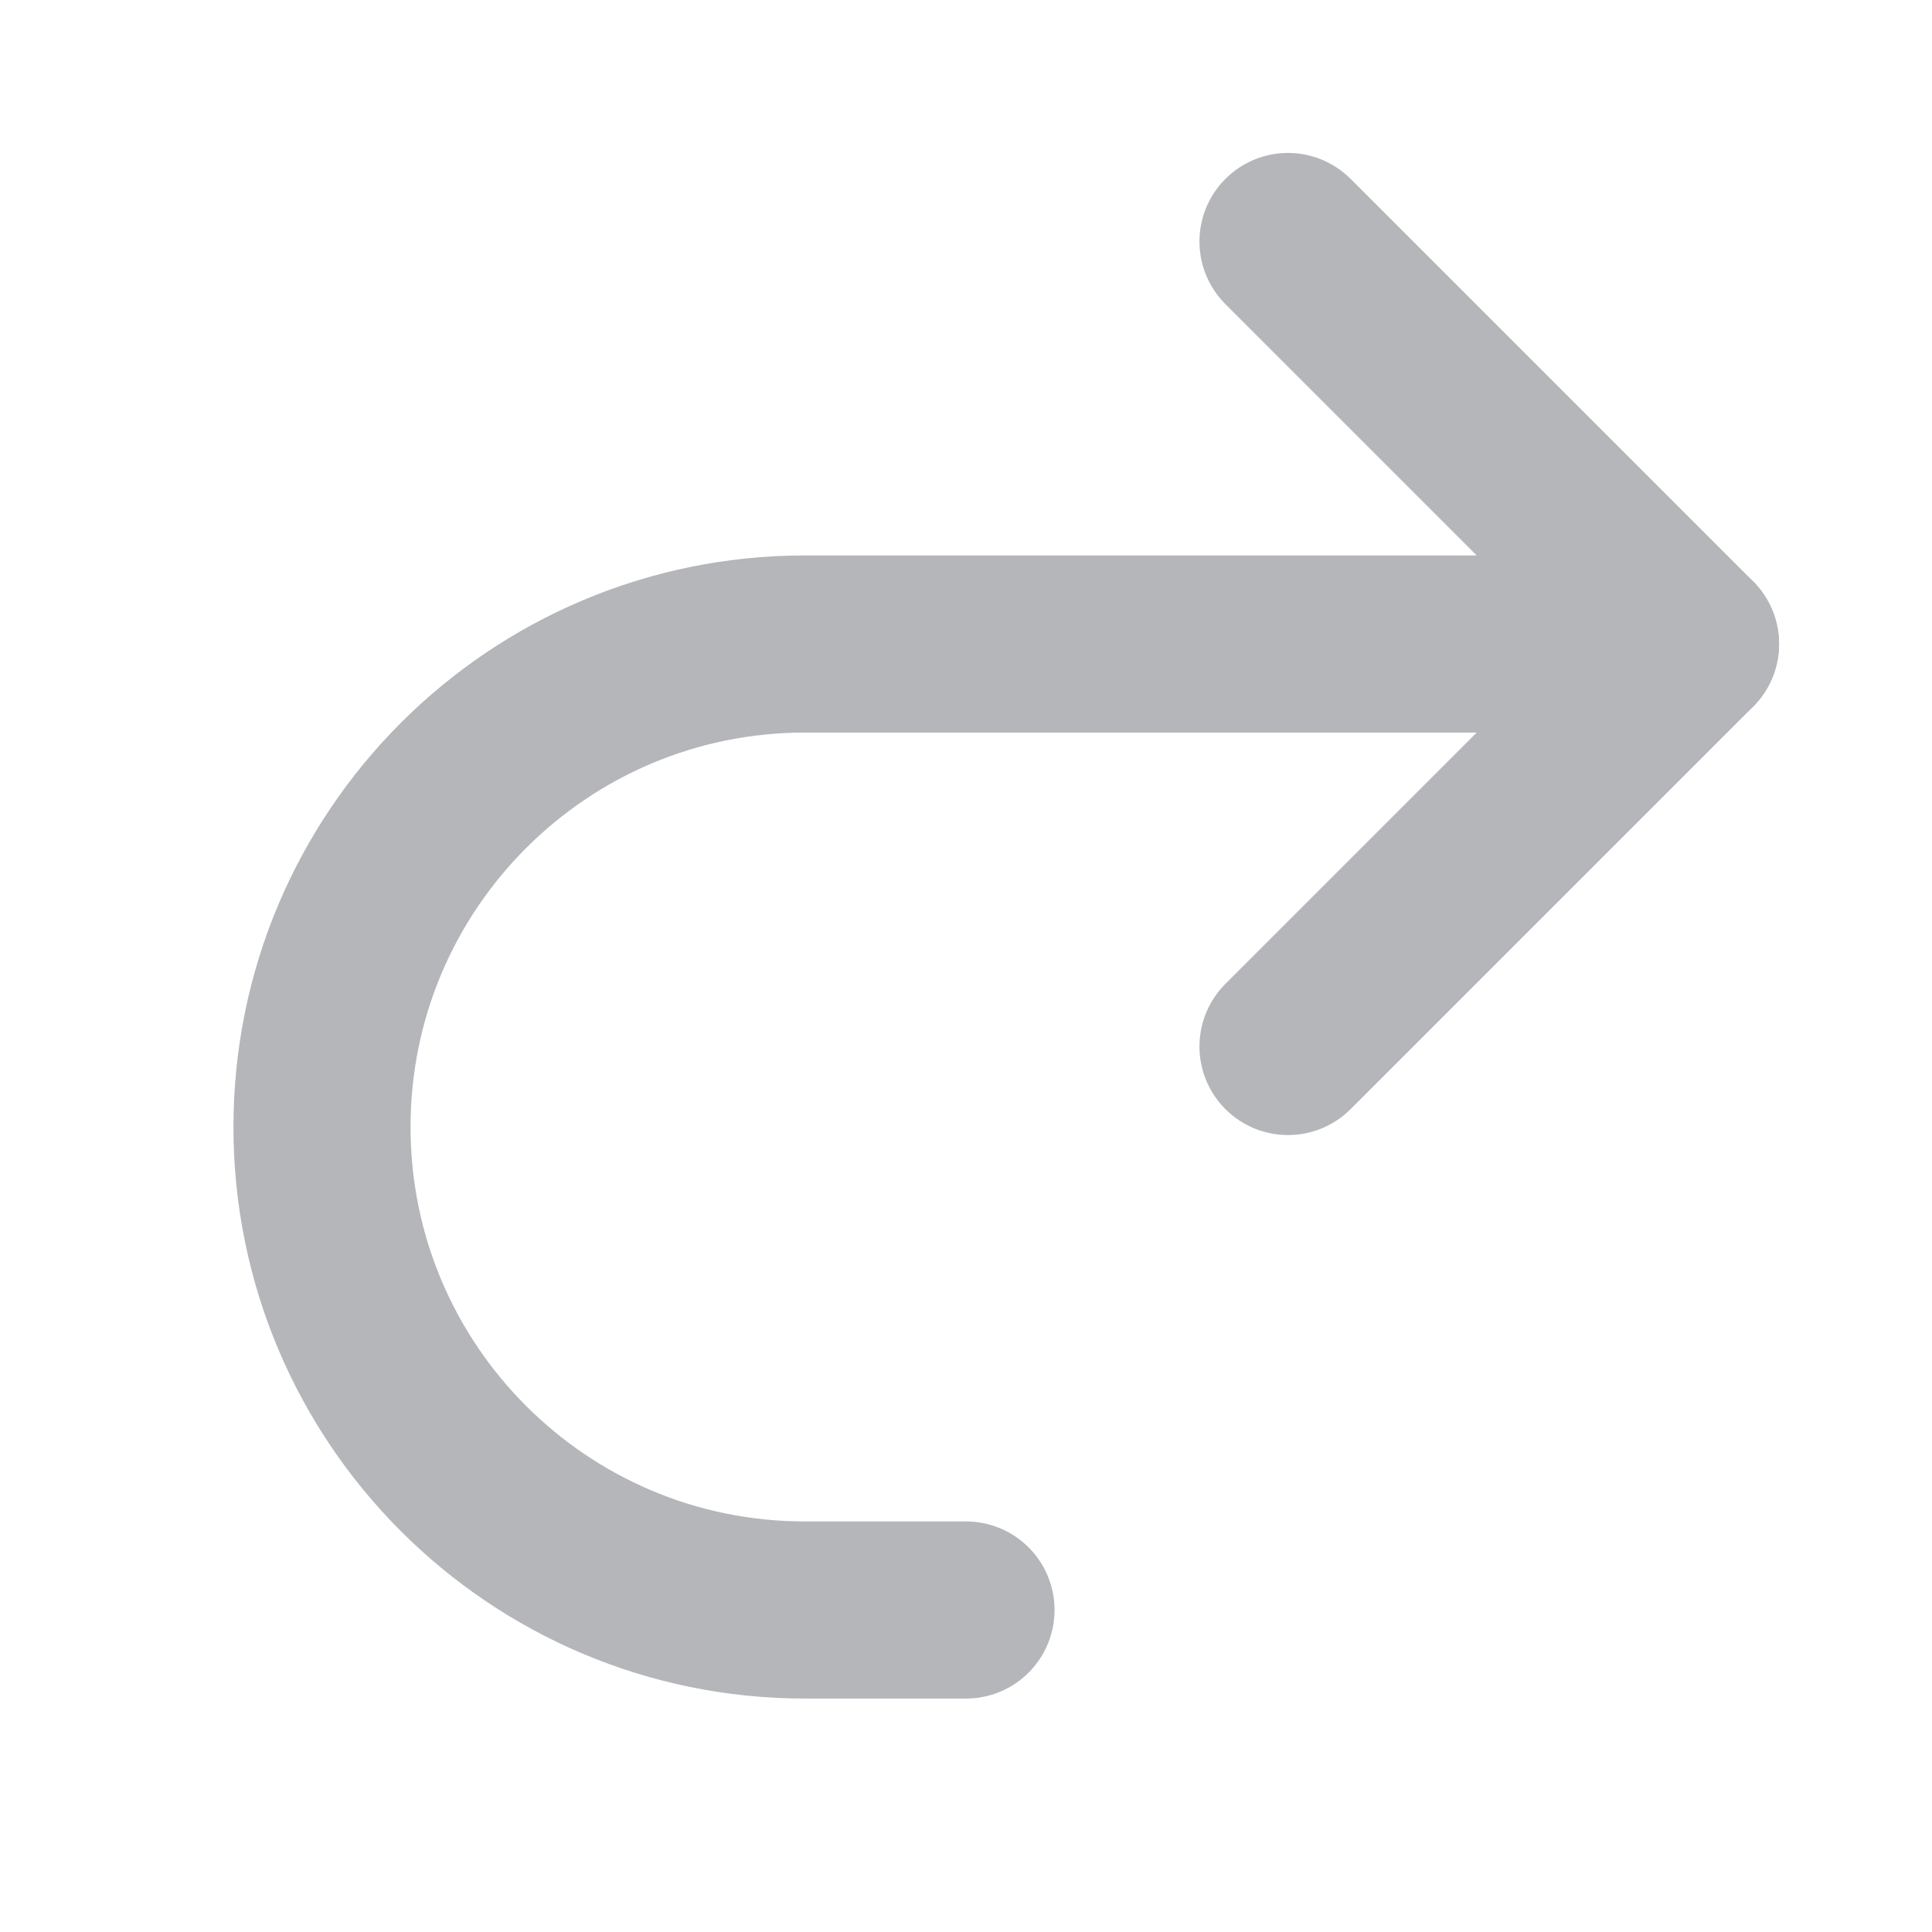
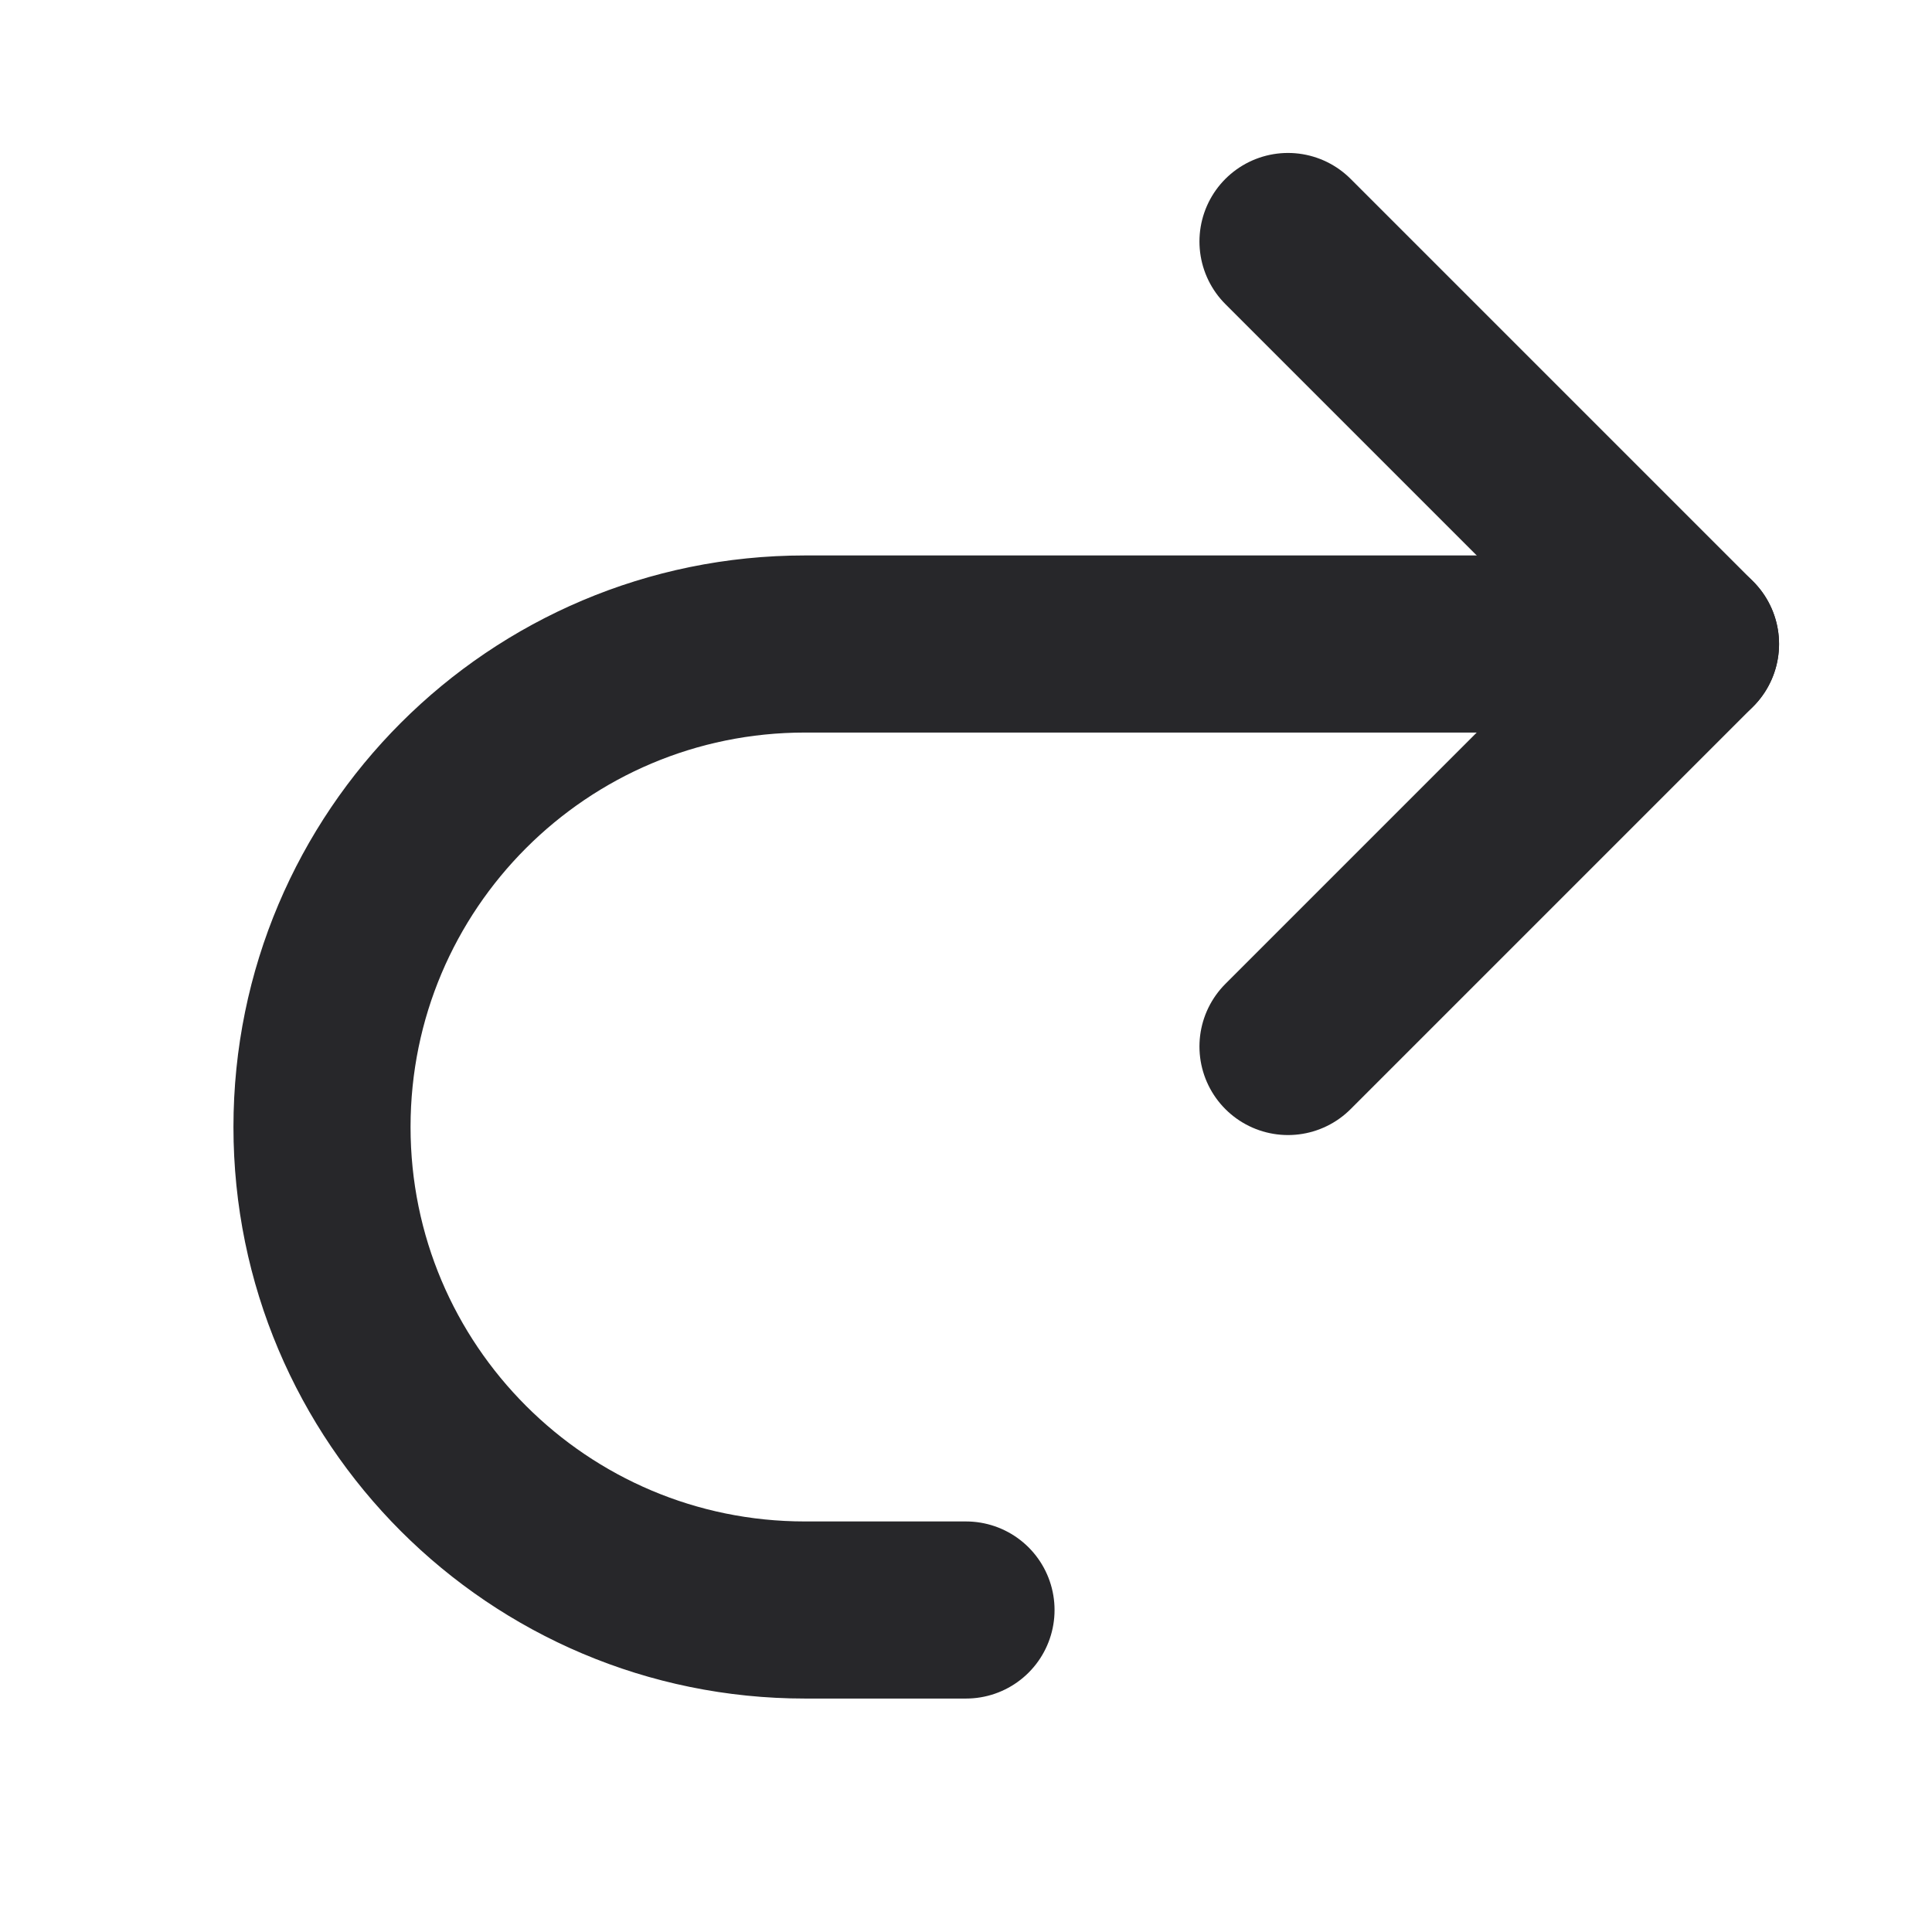
- <svg xmlns="http://www.w3.org/2000/svg" viewBox="0 0 24 24" fill="none" stroke="#B4B6B9" stroke-width="2.2" stroke-linecap="round" stroke-linejoin="round" version="1.1" id="svg2">
+ <svg xmlns="http://www.w3.org/2000/svg" viewBox="0 0 24 24" fill="none" stroke="#27272A" stroke-width="2.2" stroke-linecap="round" stroke-linejoin="round" version="1.1" id="svg2">
  <defs id="defs2" />
  <path d="m 16,3 5,5 -5,5" id="path1" />
  <path d="M 21,8 H 10 a 6,6 0 0 0 0,12 h 2" id="path2" />
</svg>
